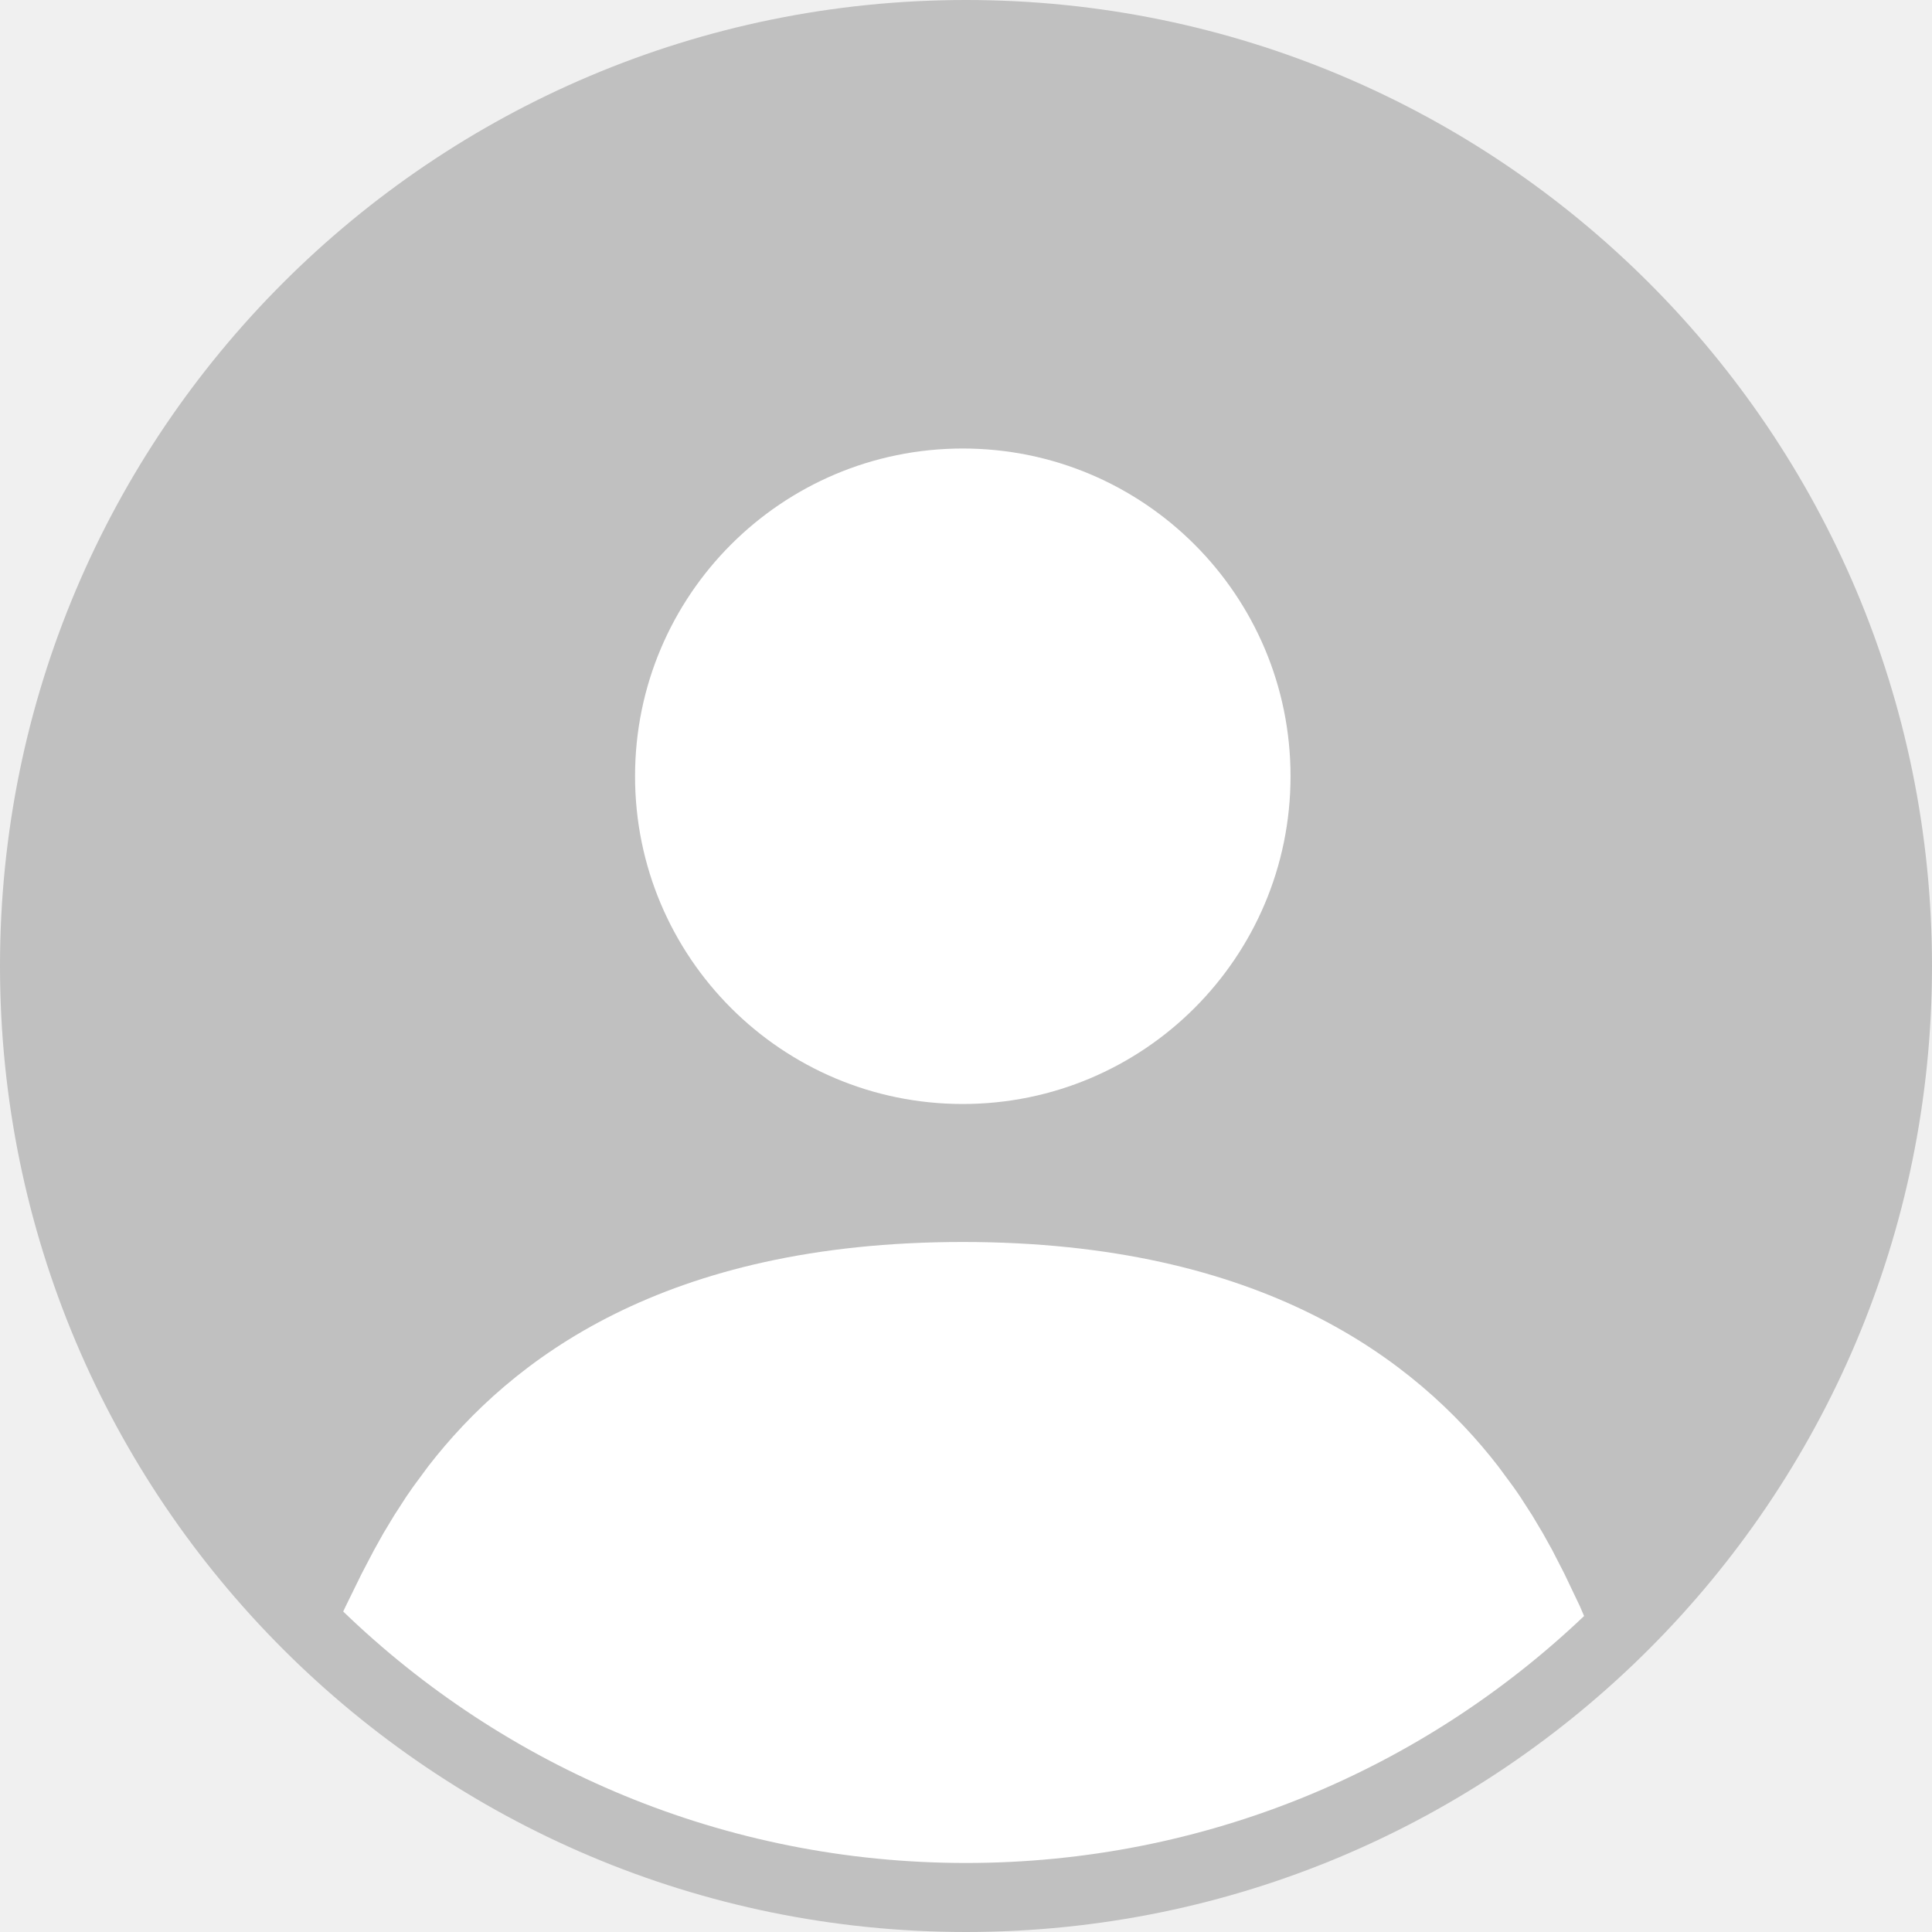
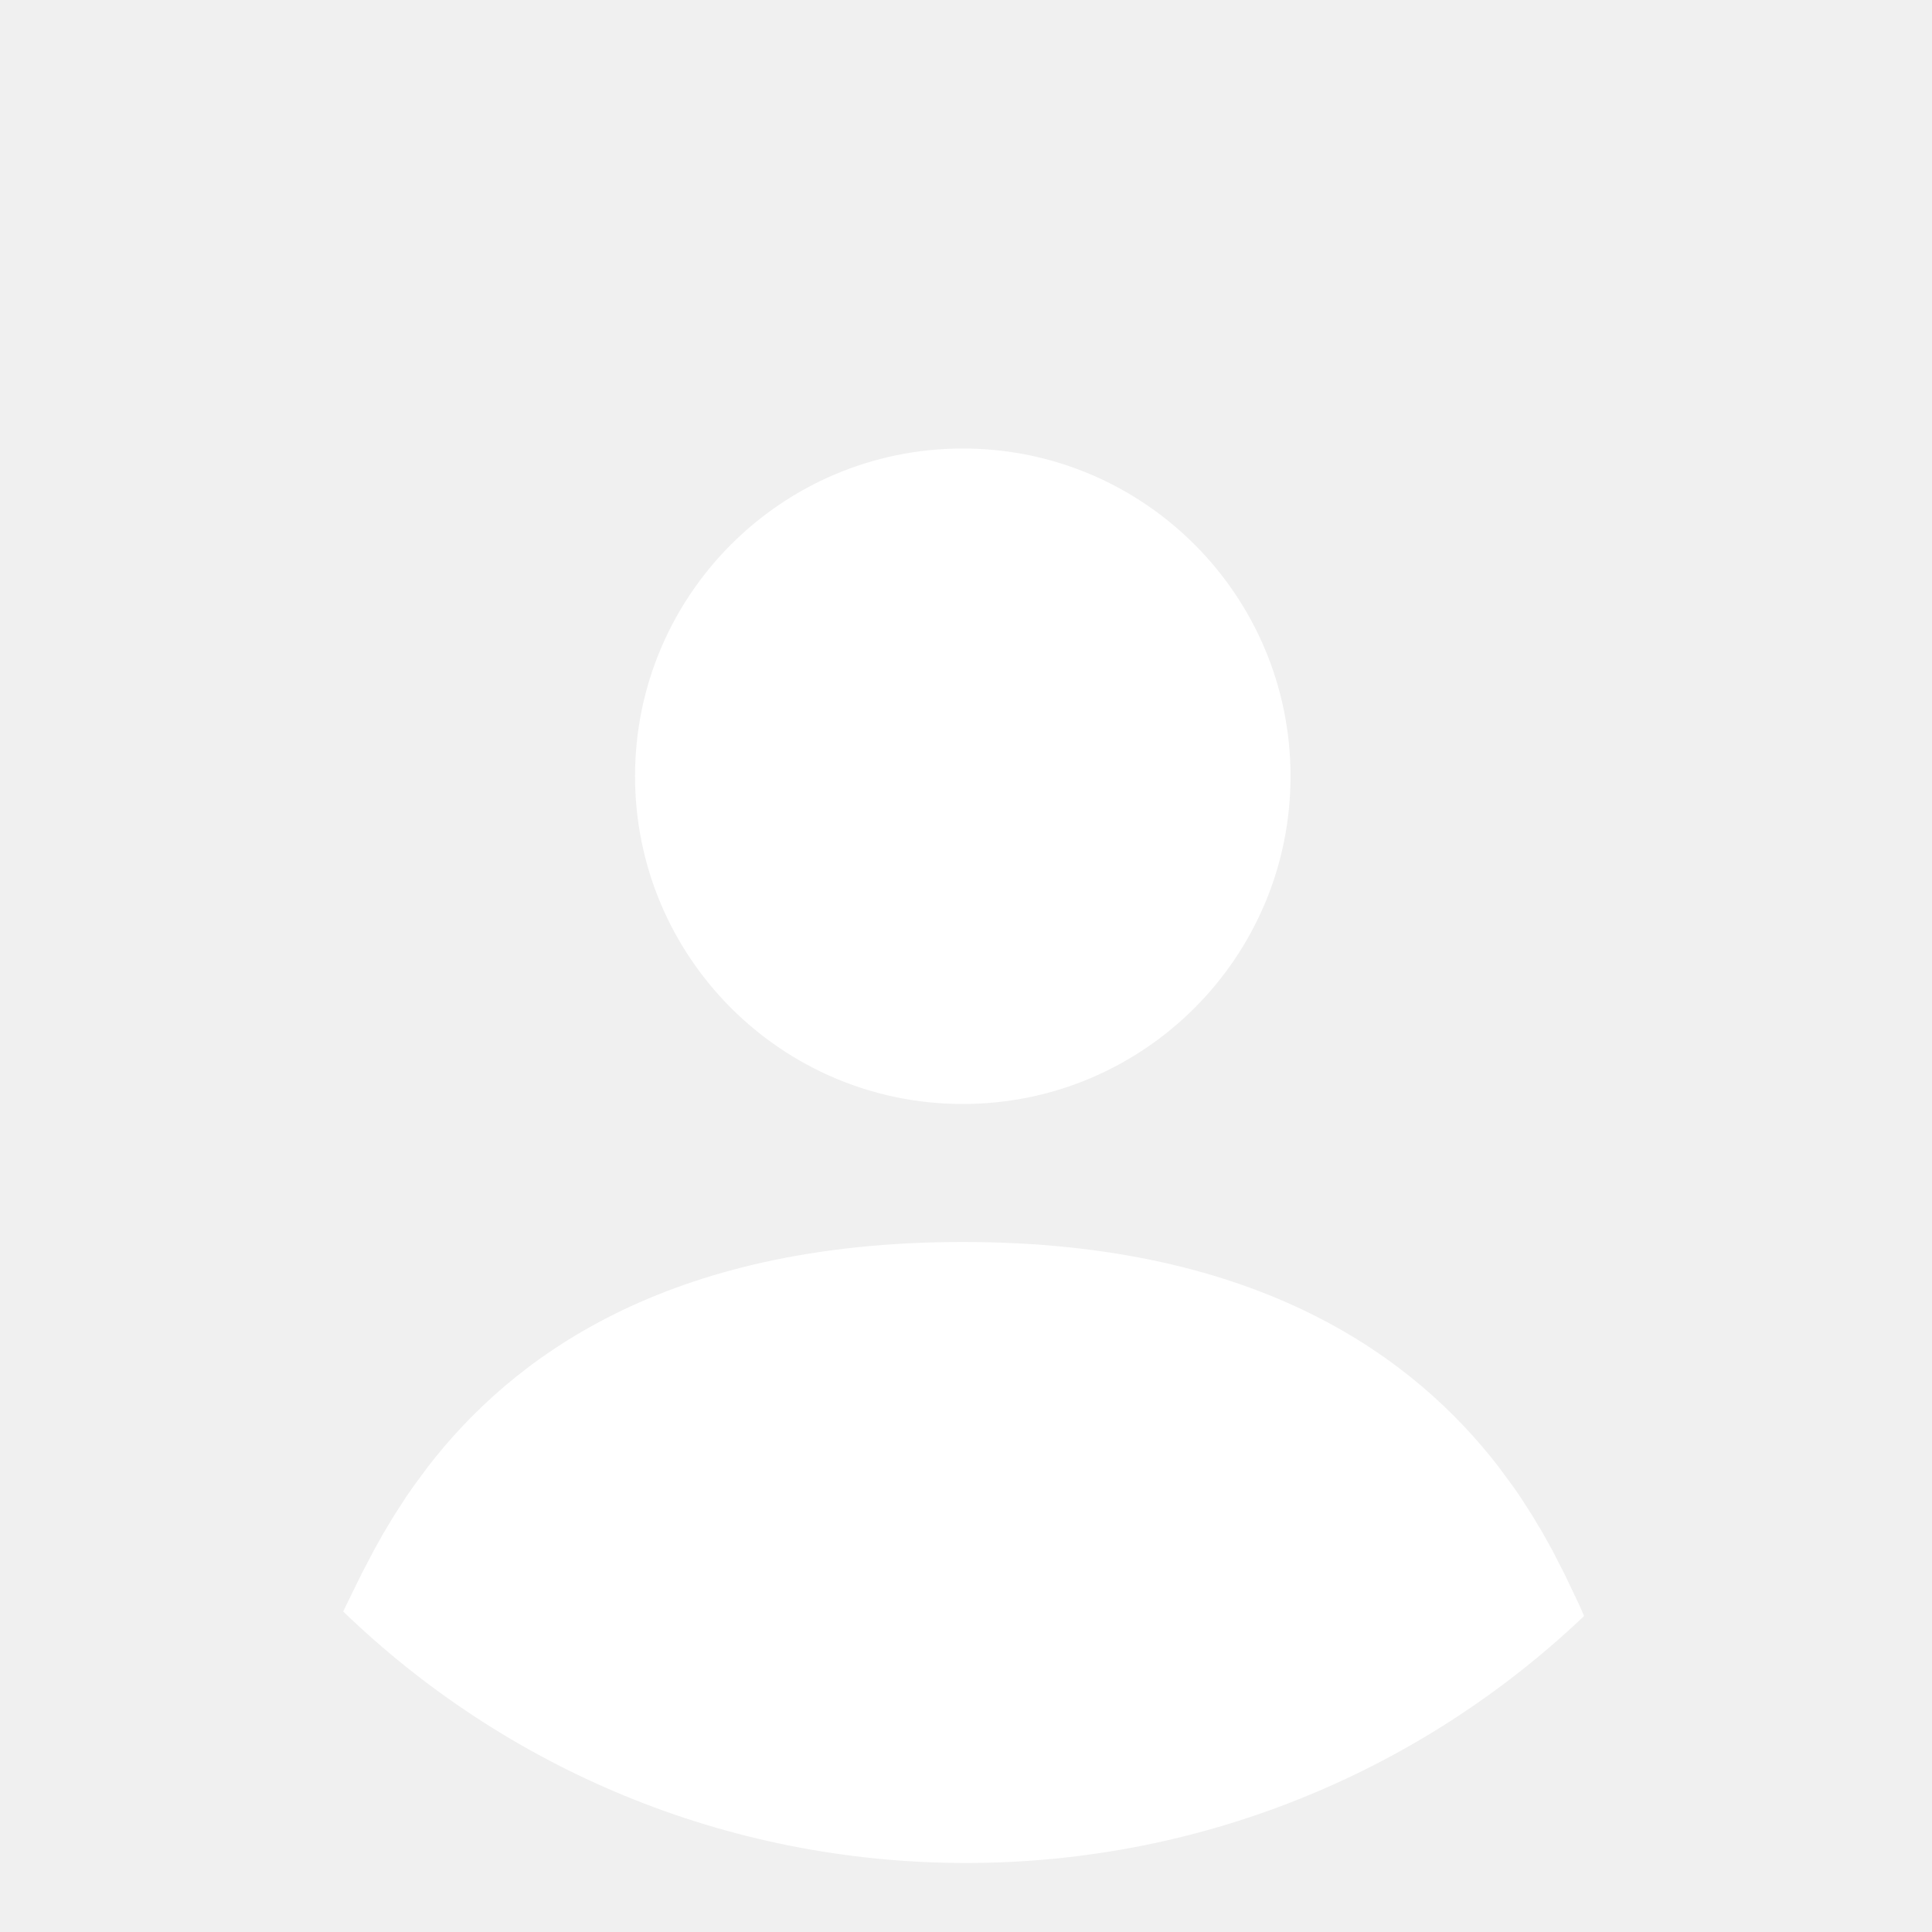
<svg xmlns="http://www.w3.org/2000/svg" width="40px" height="40px" viewBox="0 0 40 40" version="1.1">
  <g id="默认头像icon" stroke="none" stroke-width="1" fill="none" fill-rule="evenodd">
-     <circle cx="20" cy="20" r="20" fill="#000" opacity=".2" />
    <g id="编组-2">
      <circle id="Oval-3" opacity="0.4" cx="20" cy="20" r="20" />
      <path d="M19.933,25.714 C26.121,25.714 29.307,28.148 31.017,30.356 L31.33,30.78 C31.38,30.849 31.427,30.919 31.474,30.988 L31.722,31.373 L31.943,31.743 L32.139,32.096 L32.389,32.583 L32.709,33.254 L32.797,33.458 C29.466,36.627 24.96,38.571 20,38.571 C14.991,38.571 10.446,36.589 7.106,33.365 L7.158,33.254 L7.487,32.583 L7.742,32.096 L7.939,31.743 L8.162,31.373 L8.411,30.988 L8.555,30.78 L8.555,30.78 L8.868,30.356 C10.578,28.148 13.746,25.714 19.933,25.714 Z" id="路径" fill="#FFFFFF" />
      <path d="M19.933,9.286 C16.186,9.286 13.148,12.324 13.148,16.071 C13.148,19.819 16.186,22.857 19.933,22.857 C23.681,22.857 26.719,19.819 26.719,16.071 C26.719,12.324 23.681,9.286 19.933,9.286 Z" id="路径" fill="#FFFFFF" fill-rule="nonzero" />
    </g>
  </g>
</svg>
